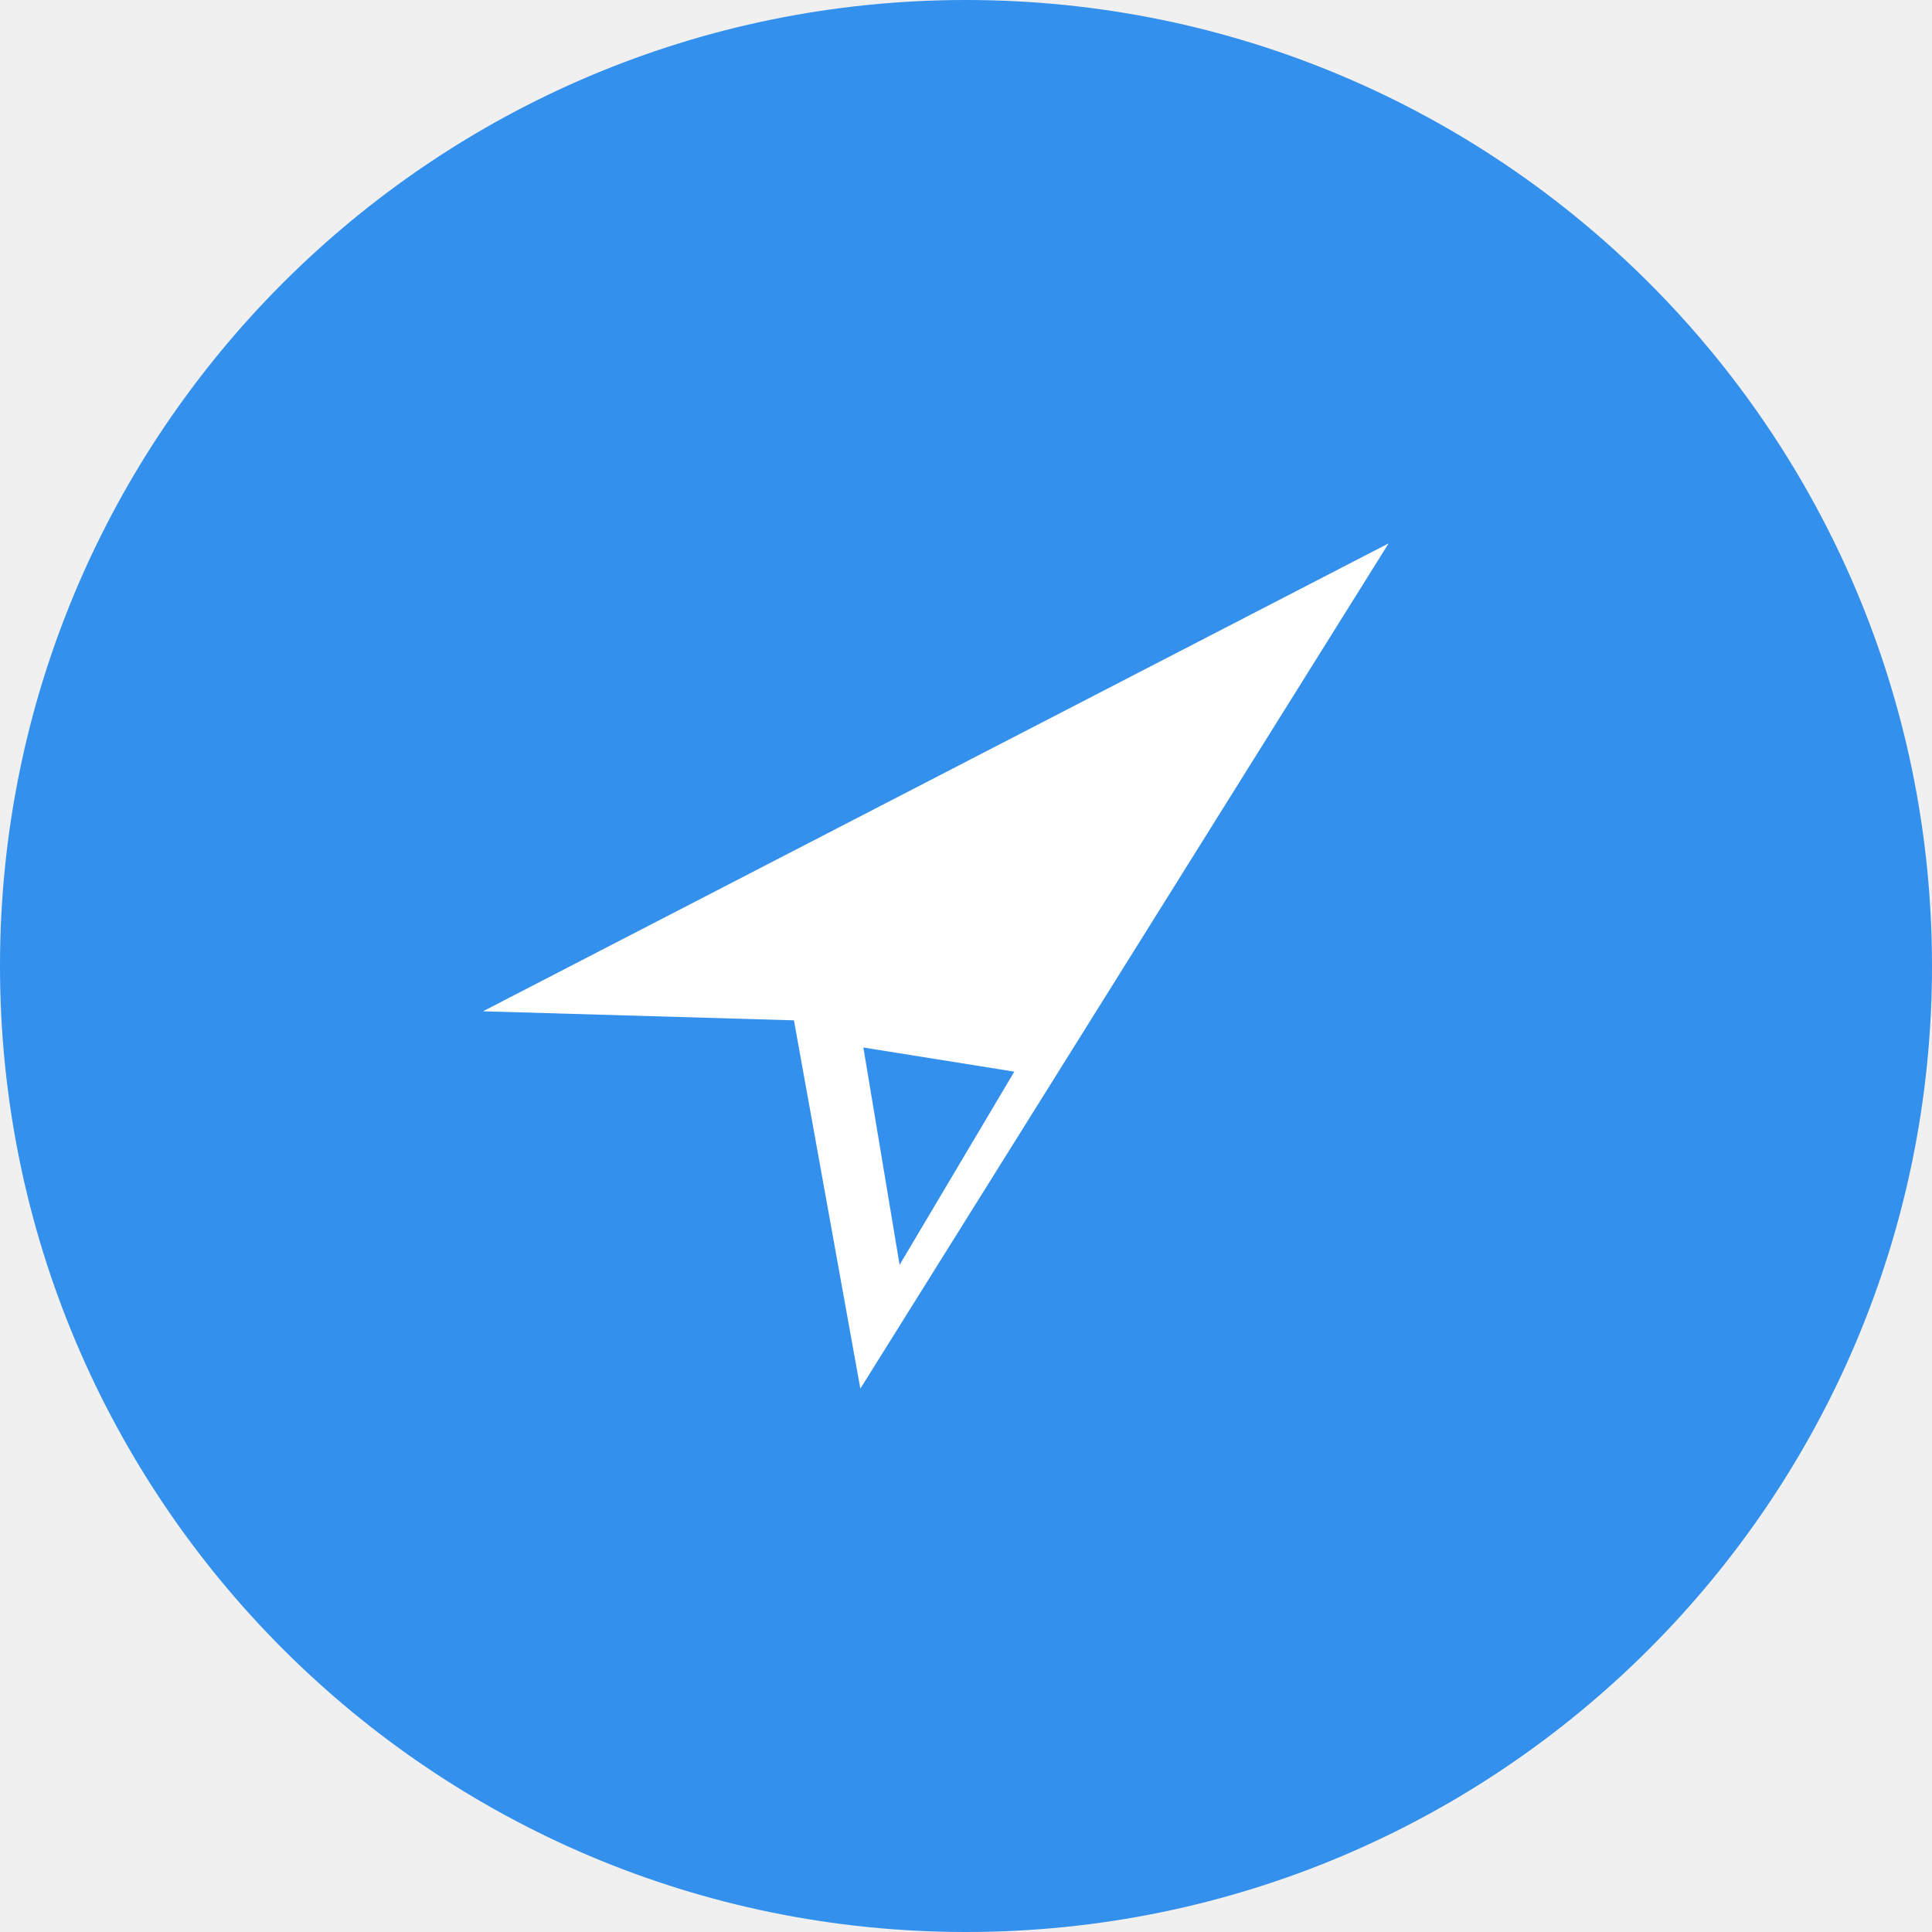
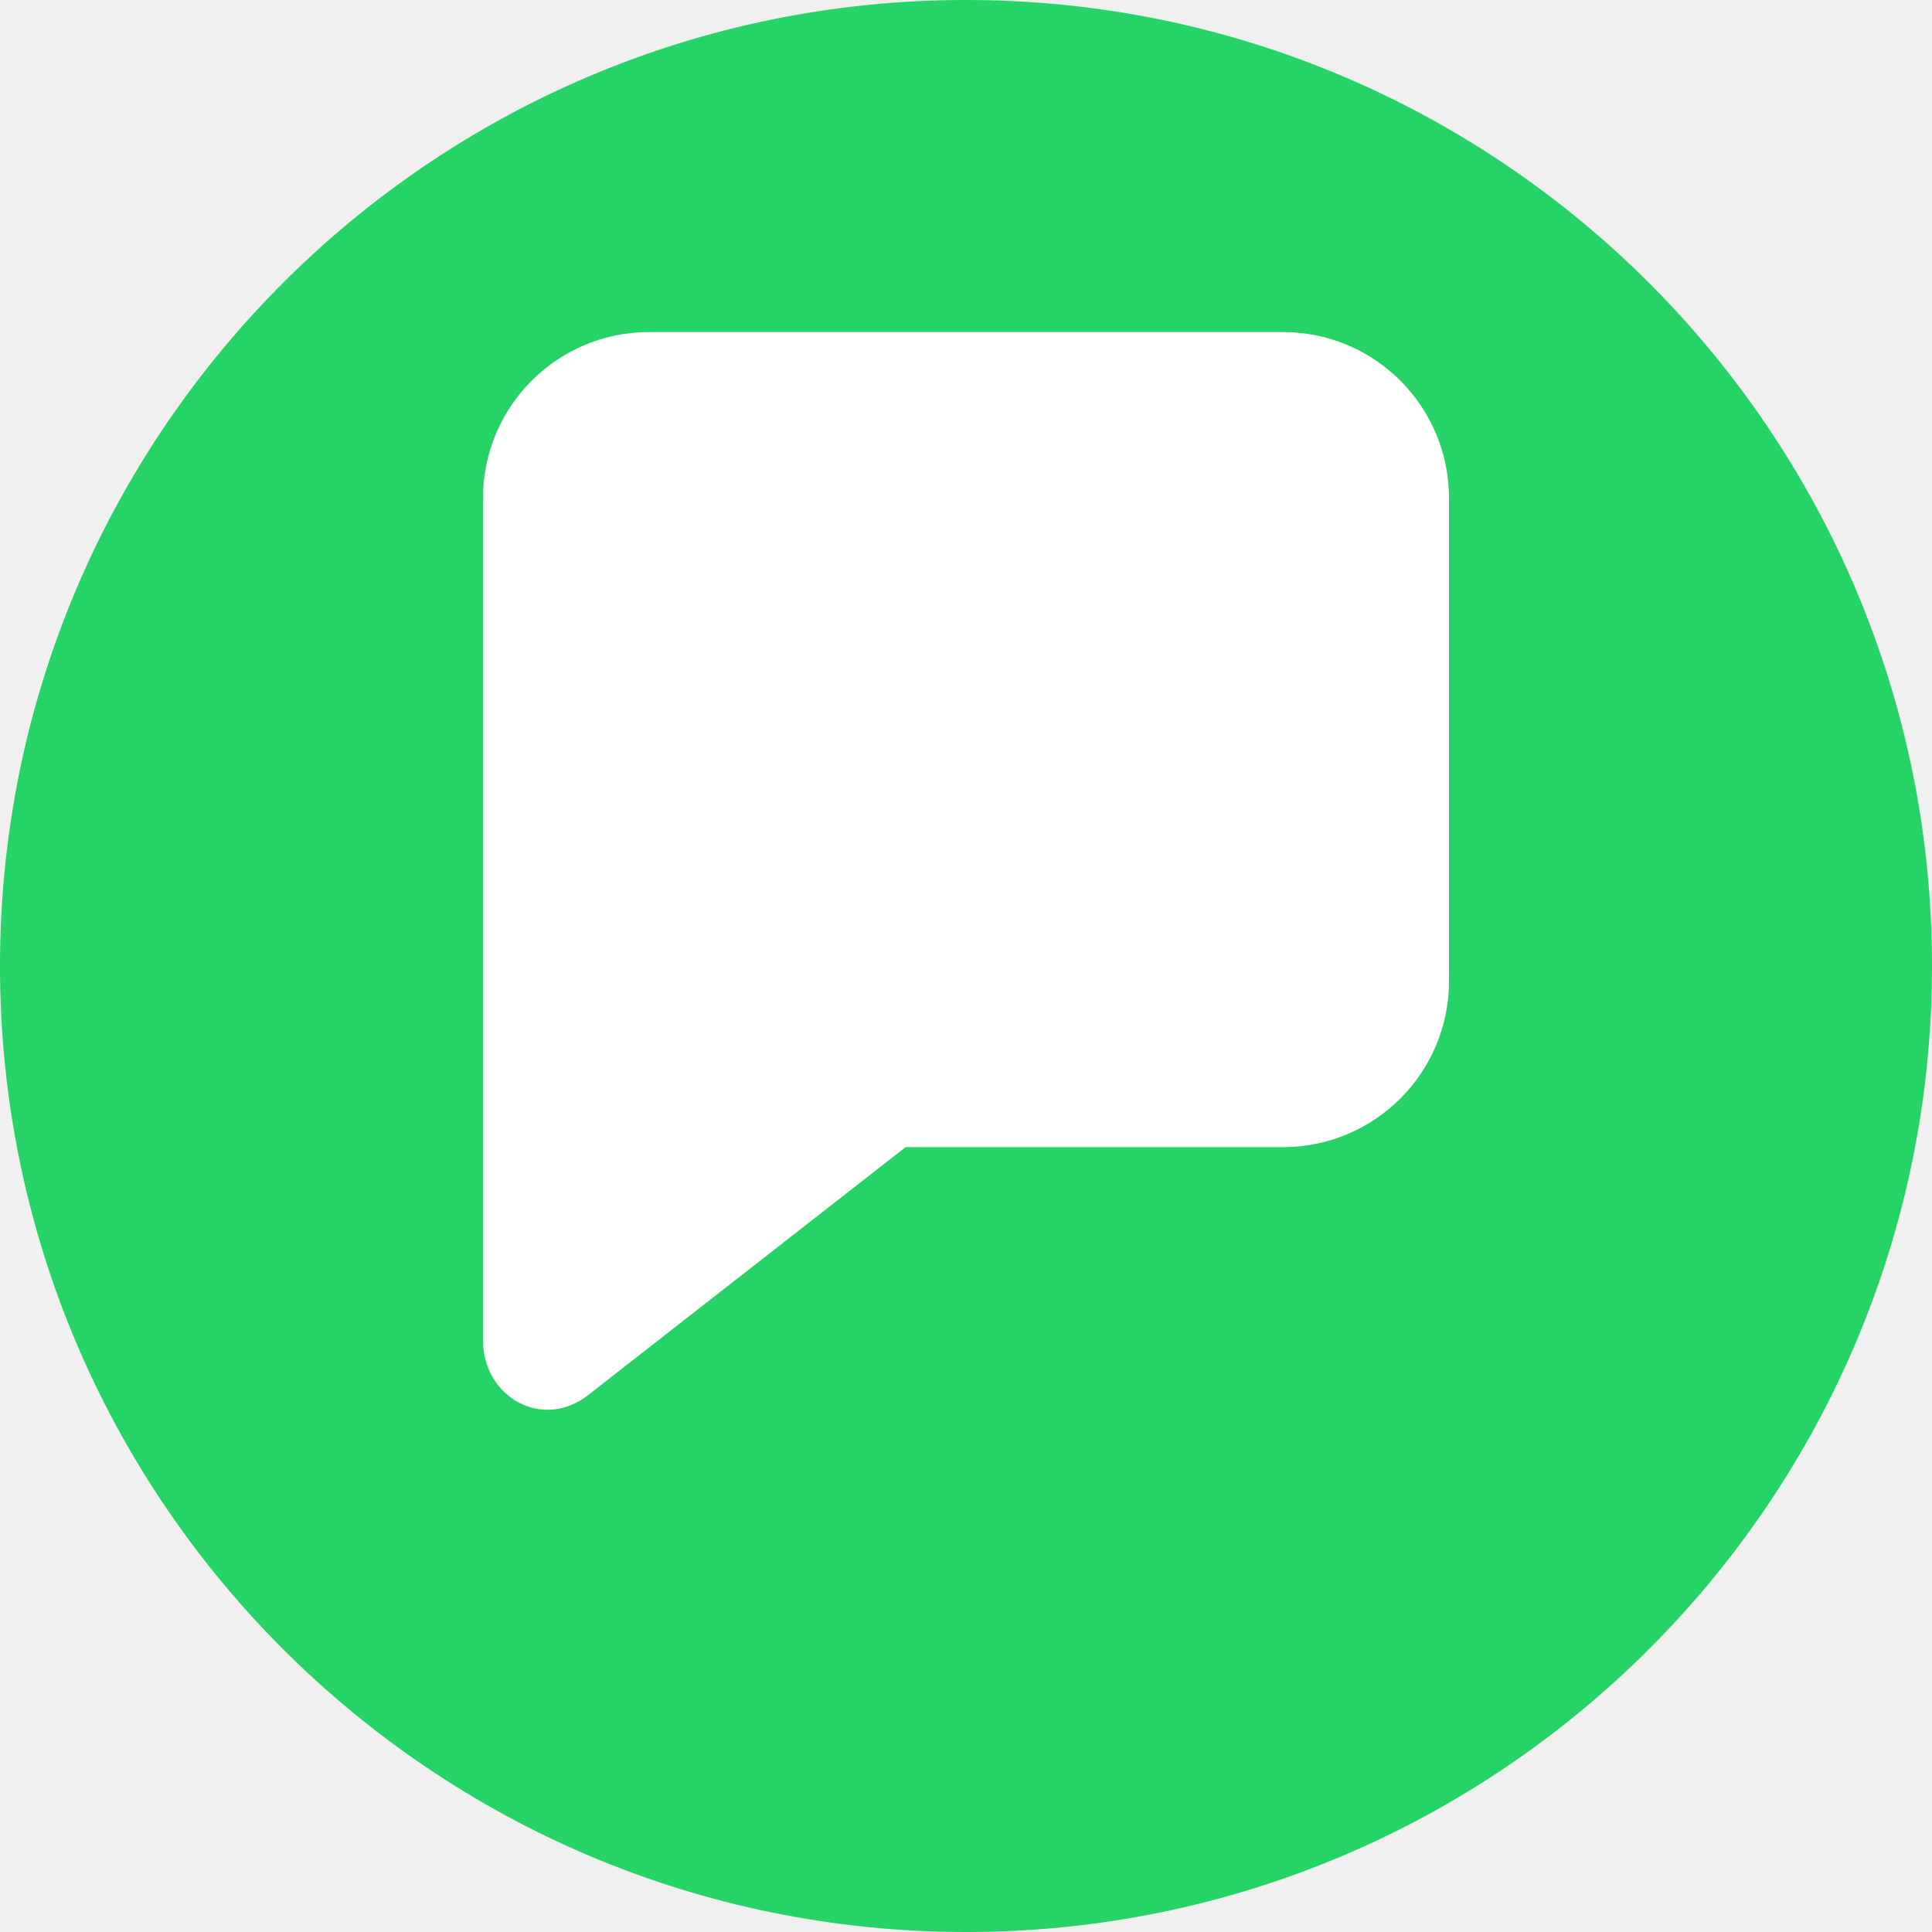
<svg xmlns="http://www.w3.org/2000/svg" viewBox="0 0 64 64">
-   <circle cx="32" cy="32" r="32" fill="#3390ec" />
-   <path fill="#fff" d="M16 33.5 46 18 28.5 46l-2.2-12.2L16 33.5zm12.6 1.2 1.2 7.2 3.8-6.4-5-0.8z" />
+   <circle cx="32" cy="32" r="32" fill="#25D366" />
+   <path fill="#fff" d="M16 16.5A5.5 5.5 0 0 1 21.5 11h21A5.5 5.5 0 0 1 48 16.5v16A5.5 5.5 0 0 1 42.5 38H30l-10.5 8.2c-1.5 1.2-3.5.1-3.5-1.8V16.5z" />
</svg>
